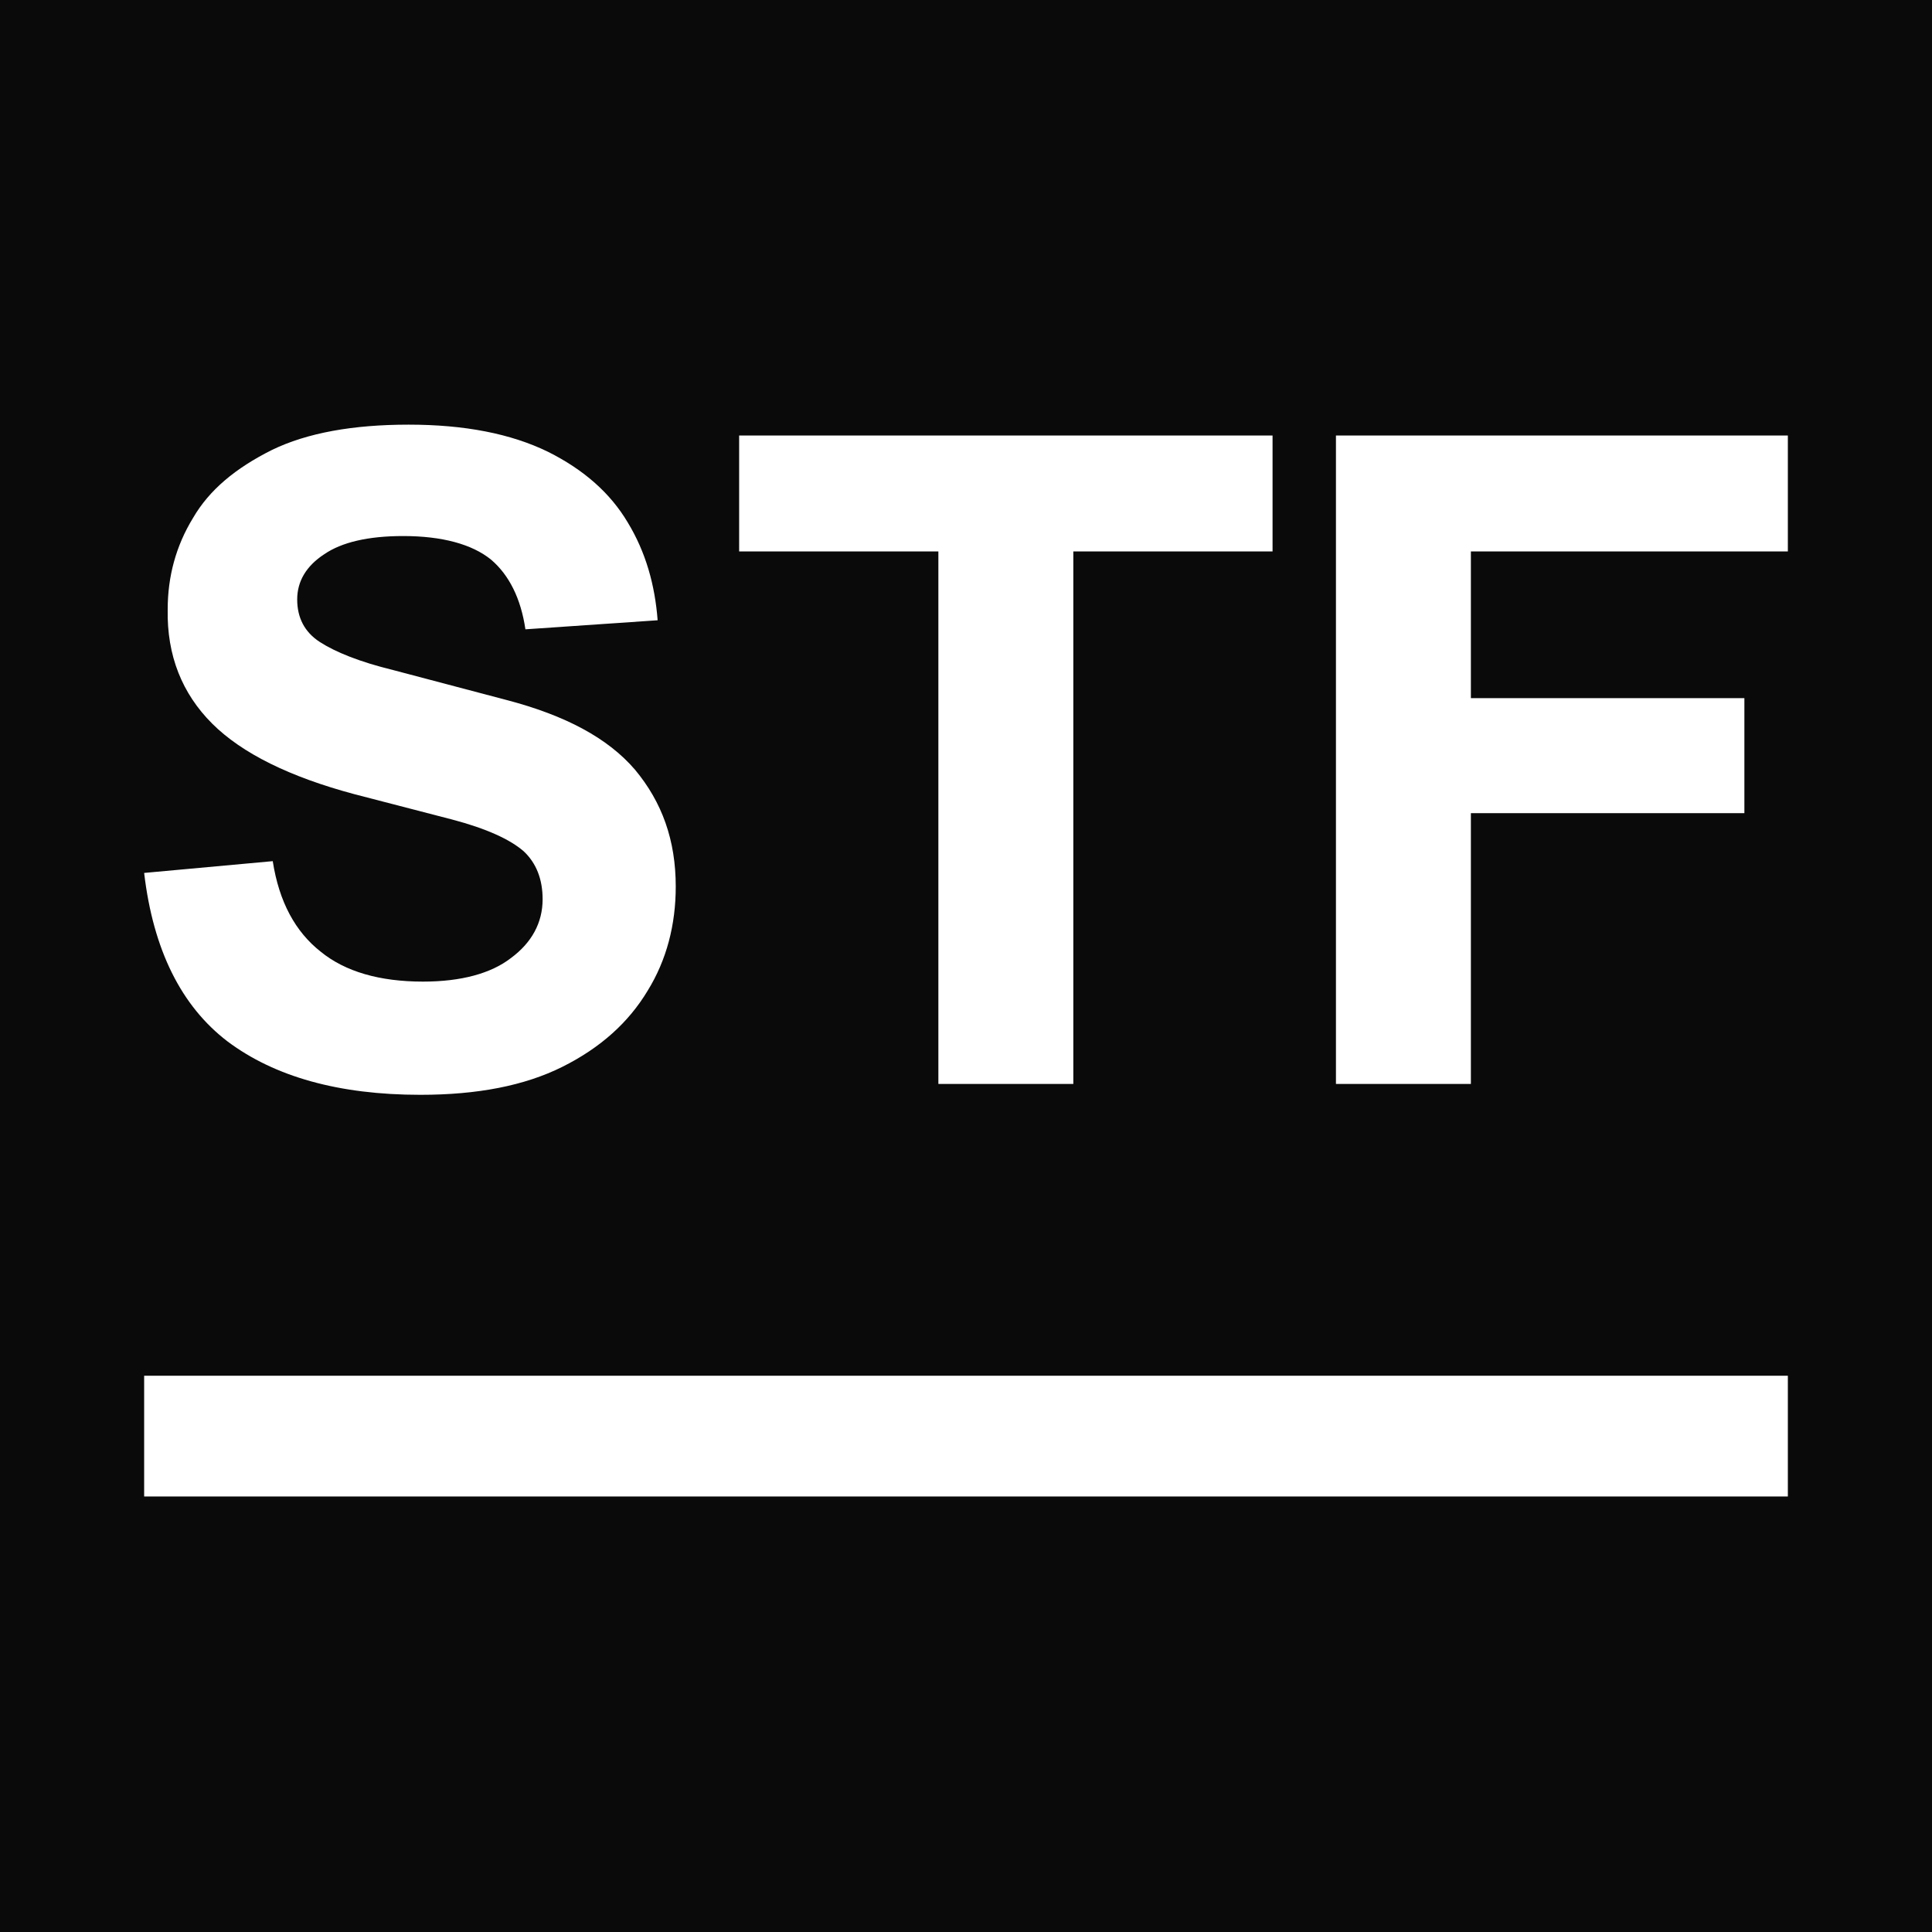
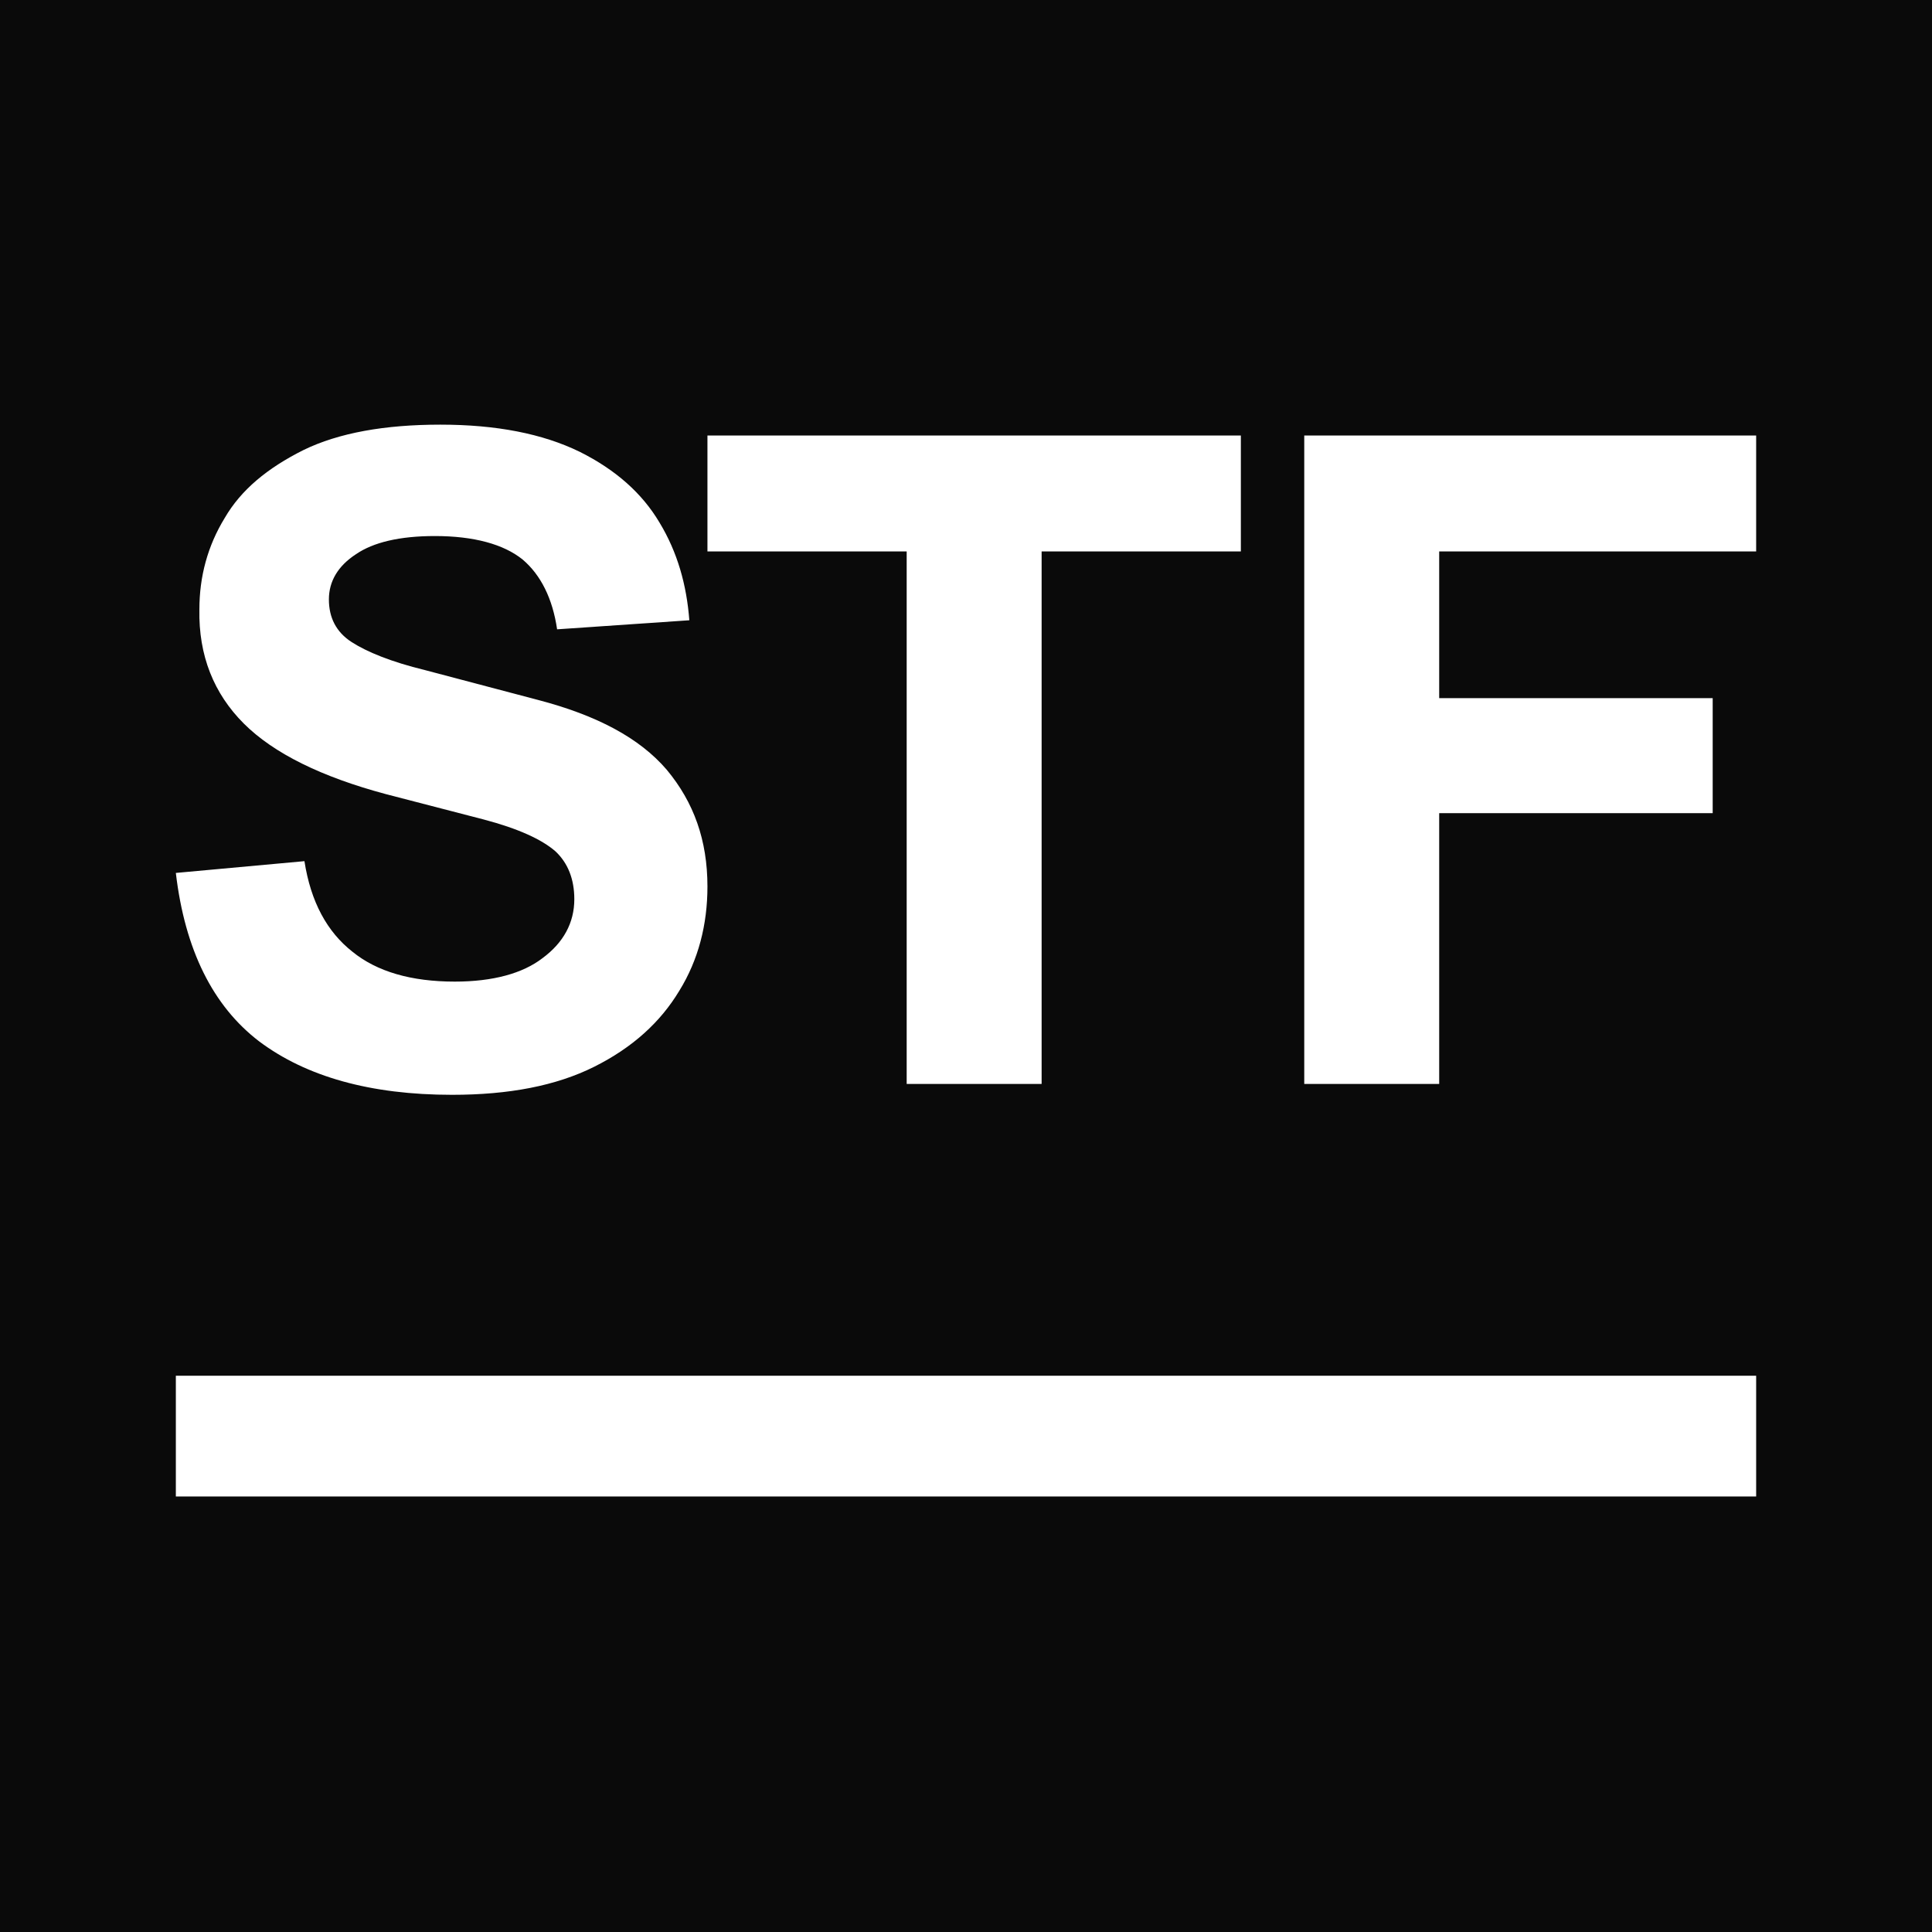
<svg xmlns="http://www.w3.org/2000/svg" viewBox="0 0 64 64">
  <rect width="64" height="64" fill="#0A0A0A" />
  <g fill="#FFFFFF">
-     <path transform="matrix(30,0,0,30,3.935,35.907)" d="M0.333,0.012C0.243,0.012 0.172,-0.008 0.12,-0.047C0.069,-0.086 0.038,-0.148 0.028,-0.233L0.17,-0.246C0.177,-0.201 0.195,-0.168 0.223,-0.146C0.25,-0.124 0.288,-0.113 0.336,-0.113C0.378,-0.113 0.411,-0.122 0.433,-0.139C0.456,-0.156 0.468,-0.178 0.468,-0.204C0.468,-0.226 0.461,-0.244 0.447,-0.257C0.432,-0.27 0.406,-0.282 0.368,-0.292L0.26,-0.32C0.189,-0.339 0.136,-0.365 0.103,-0.398C0.07,-0.431 0.053,-0.473 0.054,-0.524C0.054,-0.56 0.063,-0.594 0.082,-0.625C0.1,-0.656 0.129,-0.68 0.169,-0.7C0.208,-0.719 0.259,-0.728 0.32,-0.728C0.382,-0.728 0.433,-0.718 0.474,-0.698C0.514,-0.678 0.543,-0.652 0.562,-0.62C0.582,-0.587 0.592,-0.551 0.595,-0.512L0.449,-0.502C0.444,-0.536 0.431,-0.562 0.411,-0.579C0.39,-0.596 0.357,-0.605 0.314,-0.605C0.275,-0.605 0.246,-0.598 0.227,-0.585C0.207,-0.572 0.197,-0.555 0.197,-0.535C0.197,-0.515 0.205,-0.499 0.222,-0.488C0.239,-0.477 0.266,-0.466 0.303,-0.457L0.428,-0.424C0.493,-0.407 0.54,-0.382 0.57,-0.347C0.6,-0.311 0.615,-0.269 0.615,-0.218C0.615,-0.176 0.605,-0.137 0.584,-0.103C0.563,-0.068 0.532,-0.04 0.49,-0.019C0.448,0.002 0.396,0.012 0.333,0.012Z" />
-     <path transform="matrix(30,0,0,30,24.095,35.907)" d="M0.233,-0.588L0.013,-0.588L0.013,-0.716L0.602,-0.716L0.602,-0.588L0.382,-0.588L0.382,-0L0.233,-0L0.233,-0.588Z" />
-     <path transform="matrix(30,0,0,30,41.915,35.907)" d="M0.078,-0.716L0.577,-0.716L0.577,-0.588L0.227,-0.588L0.227,-0.426L0.529,-0.426L0.529,-0.299L0.227,-0.299L0.227,-0L0.078,-0L0.078,-0.716Z" />
-     <rect x="4.775" y="45.573" width="54.450" height="4" />
+     <path transform="matrix(30,0,0,30,4.985,35.907)" d="M0.333,0.012C0.243,0.012 0.172,-0.008 0.12,-0.047C0.069,-0.086 0.038,-0.148 0.028,-0.233L0.17,-0.246C0.177,-0.201 0.195,-0.168 0.223,-0.146C0.25,-0.124 0.288,-0.113 0.336,-0.113C0.378,-0.113 0.411,-0.122 0.433,-0.139C0.456,-0.156 0.468,-0.178 0.468,-0.204C0.468,-0.226 0.461,-0.244 0.447,-0.257C0.432,-0.27 0.406,-0.282 0.368,-0.292L0.26,-0.32C0.189,-0.339 0.136,-0.365 0.103,-0.398C0.07,-0.431 0.053,-0.473 0.054,-0.524C0.054,-0.56 0.063,-0.594 0.082,-0.625C0.1,-0.656 0.129,-0.68 0.169,-0.7C0.208,-0.719 0.259,-0.728 0.32,-0.728C0.382,-0.728 0.433,-0.718 0.474,-0.698C0.514,-0.678 0.543,-0.652 0.562,-0.62C0.582,-0.587 0.592,-0.551 0.595,-0.512L0.449,-0.502C0.444,-0.536 0.431,-0.562 0.411,-0.579C0.39,-0.596 0.357,-0.605 0.314,-0.605C0.275,-0.605 0.246,-0.598 0.227,-0.585C0.207,-0.572 0.197,-0.555 0.197,-0.535C0.197,-0.515 0.205,-0.499 0.222,-0.488C0.239,-0.477 0.266,-0.466 0.303,-0.457L0.428,-0.424C0.493,-0.407 0.54,-0.382 0.57,-0.347C0.6,-0.311 0.615,-0.269 0.615,-0.218C0.615,-0.176 0.605,-0.137 0.584,-0.103C0.563,-0.068 0.532,-0.04 0.49,-0.019C0.448,0.002 0.396,0.012 0.333,0.012Z" />
+     <path transform="matrix(30,0,0,30,23.045,35.907)" d="M0.233,-0.588L0.013,-0.588L0.013,-0.716L0.602,-0.716L0.602,-0.588L0.382,-0.588L0.382,-0L0.233,-0L0.233,-0.588Z" />
+     <path transform="matrix(30,0,0,30,40.865,35.907)" d="M0.078,-0.716L0.577,-0.716L0.577,-0.588L0.227,-0.588L0.227,-0.426L0.529,-0.426L0.529,-0.299L0.227,-0.299L0.227,-0L0.078,-0L0.078,-0.716Z" />
+     <rect x="5.825" y="45.573" width="52.350" height="4" />
  </g>
</svg>
